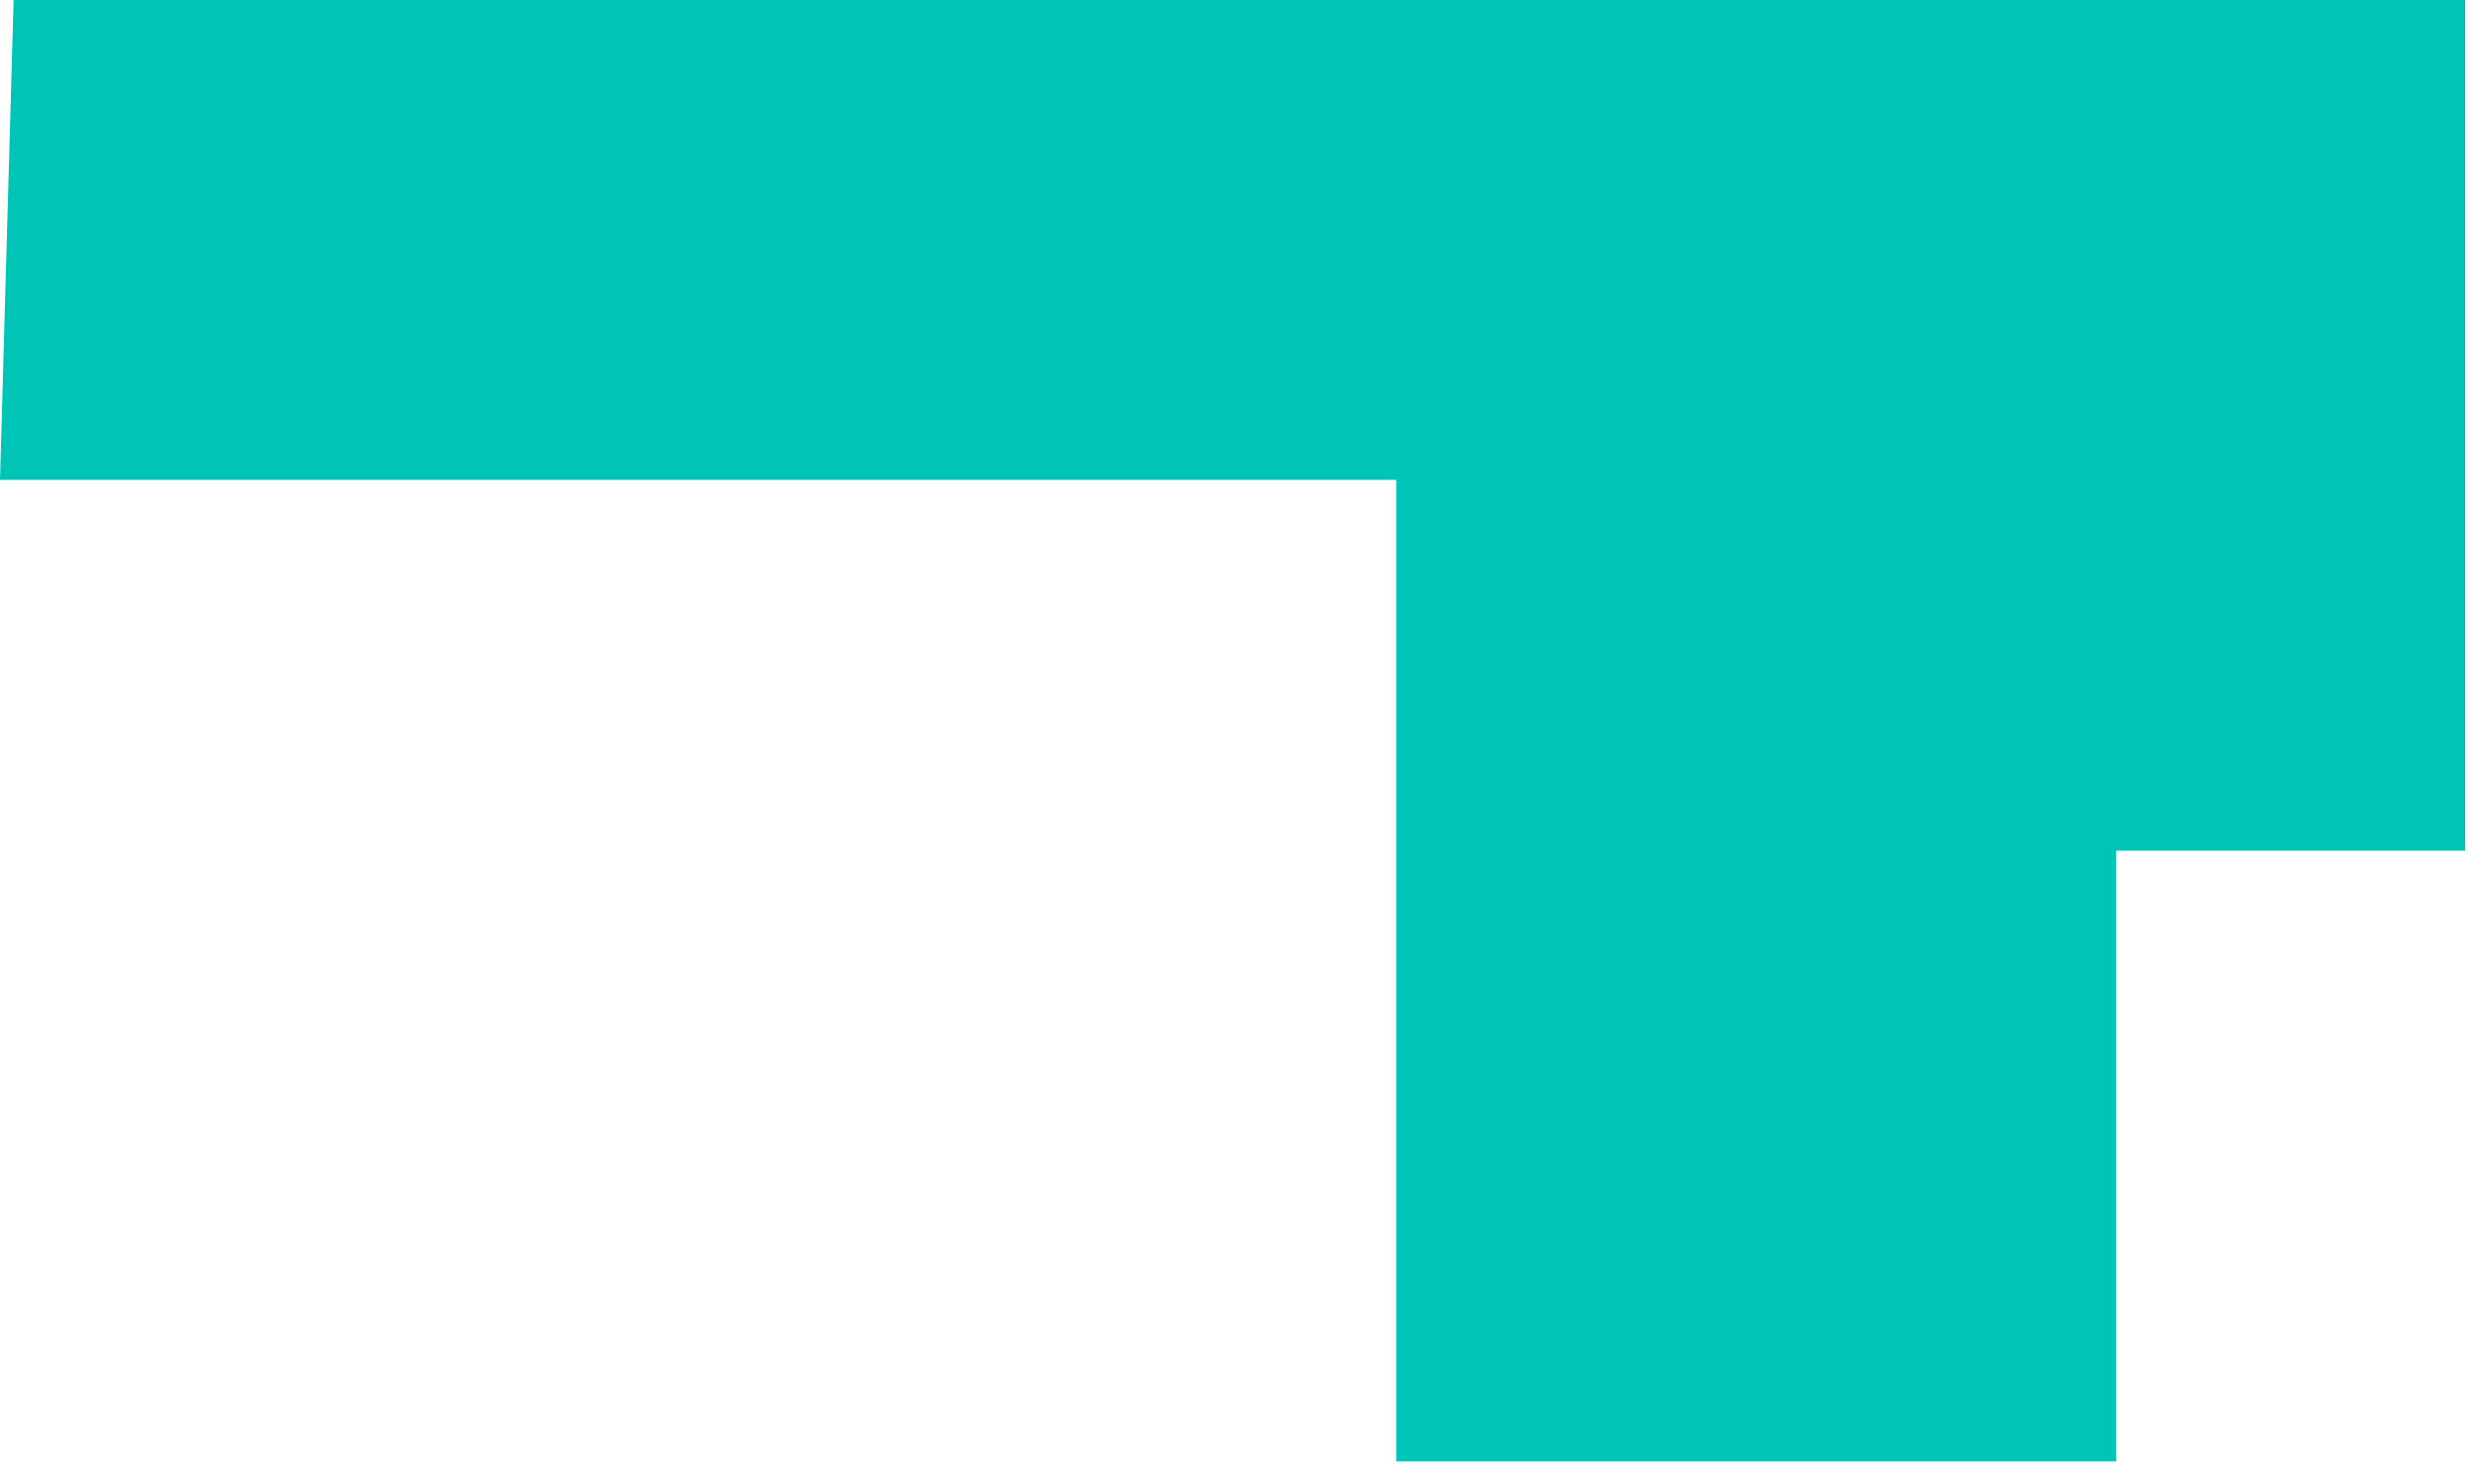
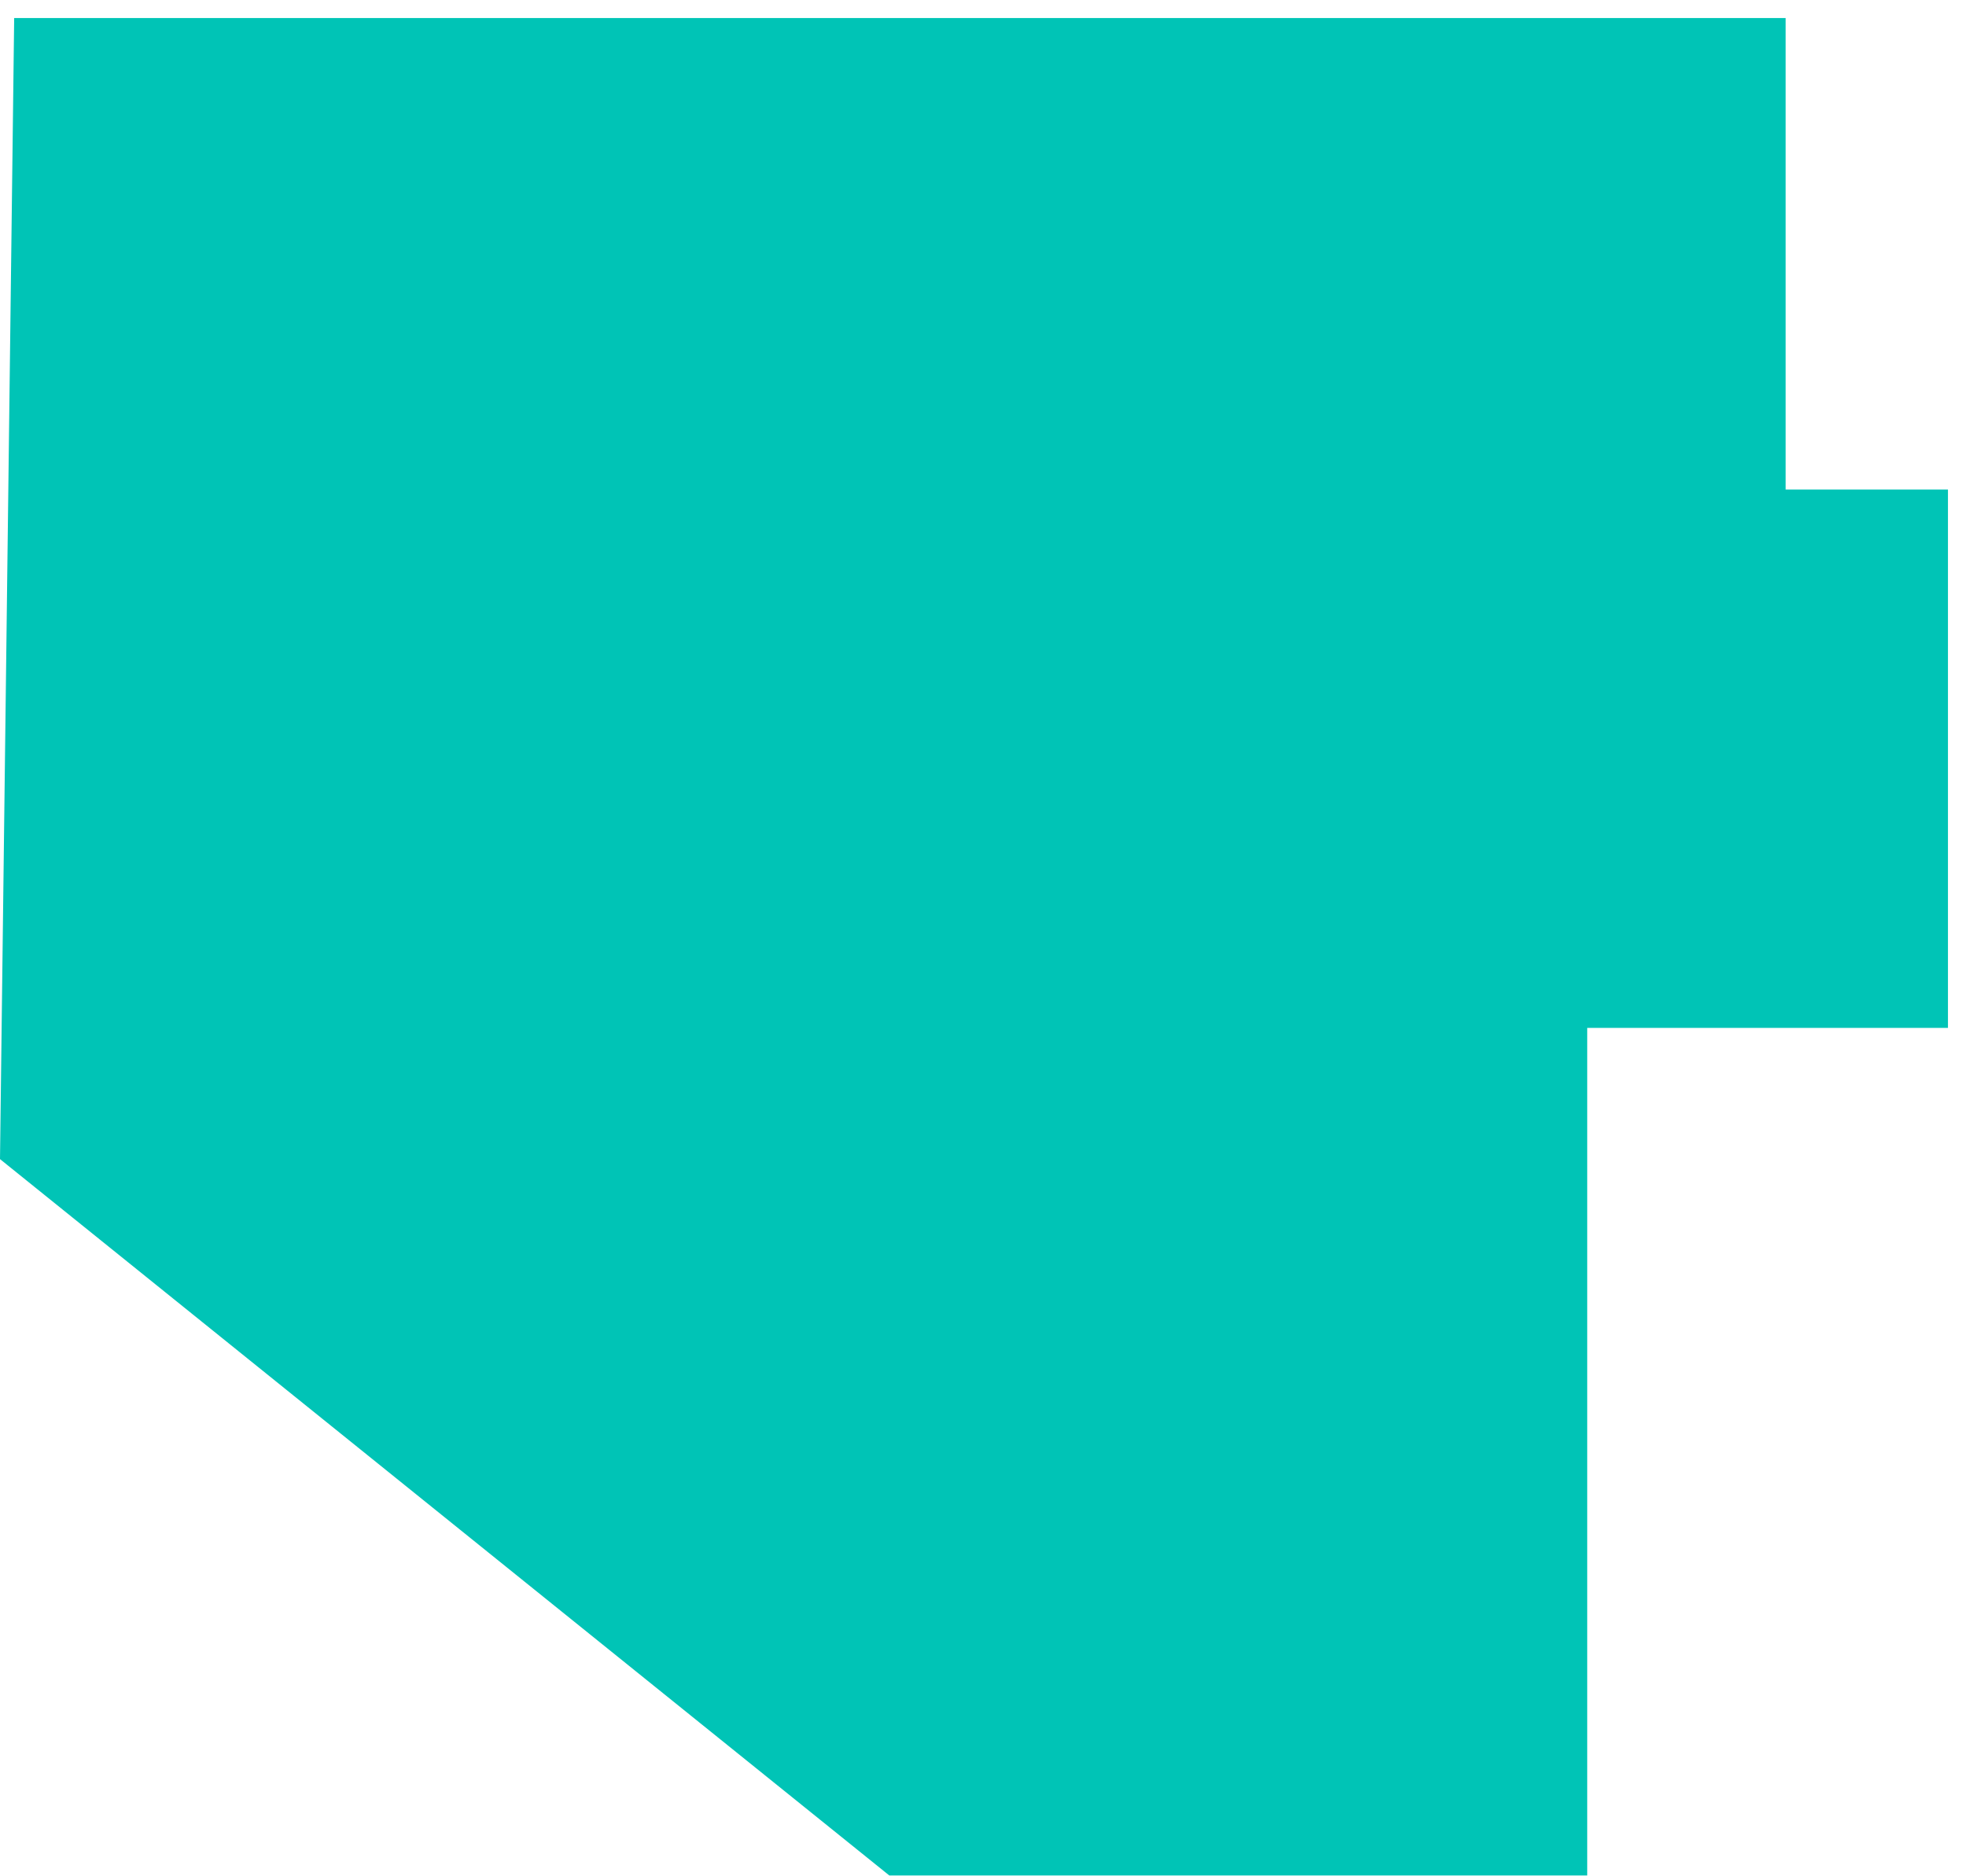
- <svg xmlns="http://www.w3.org/2000/svg" version="1.1" width="114px" height="68px">
-   <g transform="matrix(1 0 0 1 -595 -349 )">
-     <path d="M 0.624 0  L 113 0  L 113 39  L 97 39  L 97 67  L 64 67  L 64 22  L 0 22  L 0.624 0  Z " fill-rule="nonzero" fill="#00c4b6" stroke="none" transform="matrix(1 0 0 1 595 349 )" />
+ <svg xmlns="http://www.w3.org/2000/svg" version="1.1" width="109px" height="104px">
+   <g transform="matrix(1 0 0 1 -169 -213 )">
+     <path d="M 99 27.146  L 108 27.146  L 108 57  L 88 57  L 88 104  L 49.305 104  L 0 64.276  L 0.786 1  L 99 1  L 99 27.146  Z " fill-rule="nonzero" fill="#00c4b6" stroke="none" transform="matrix(1 0 0 1 169 213 )" />
  </g>
</svg>
